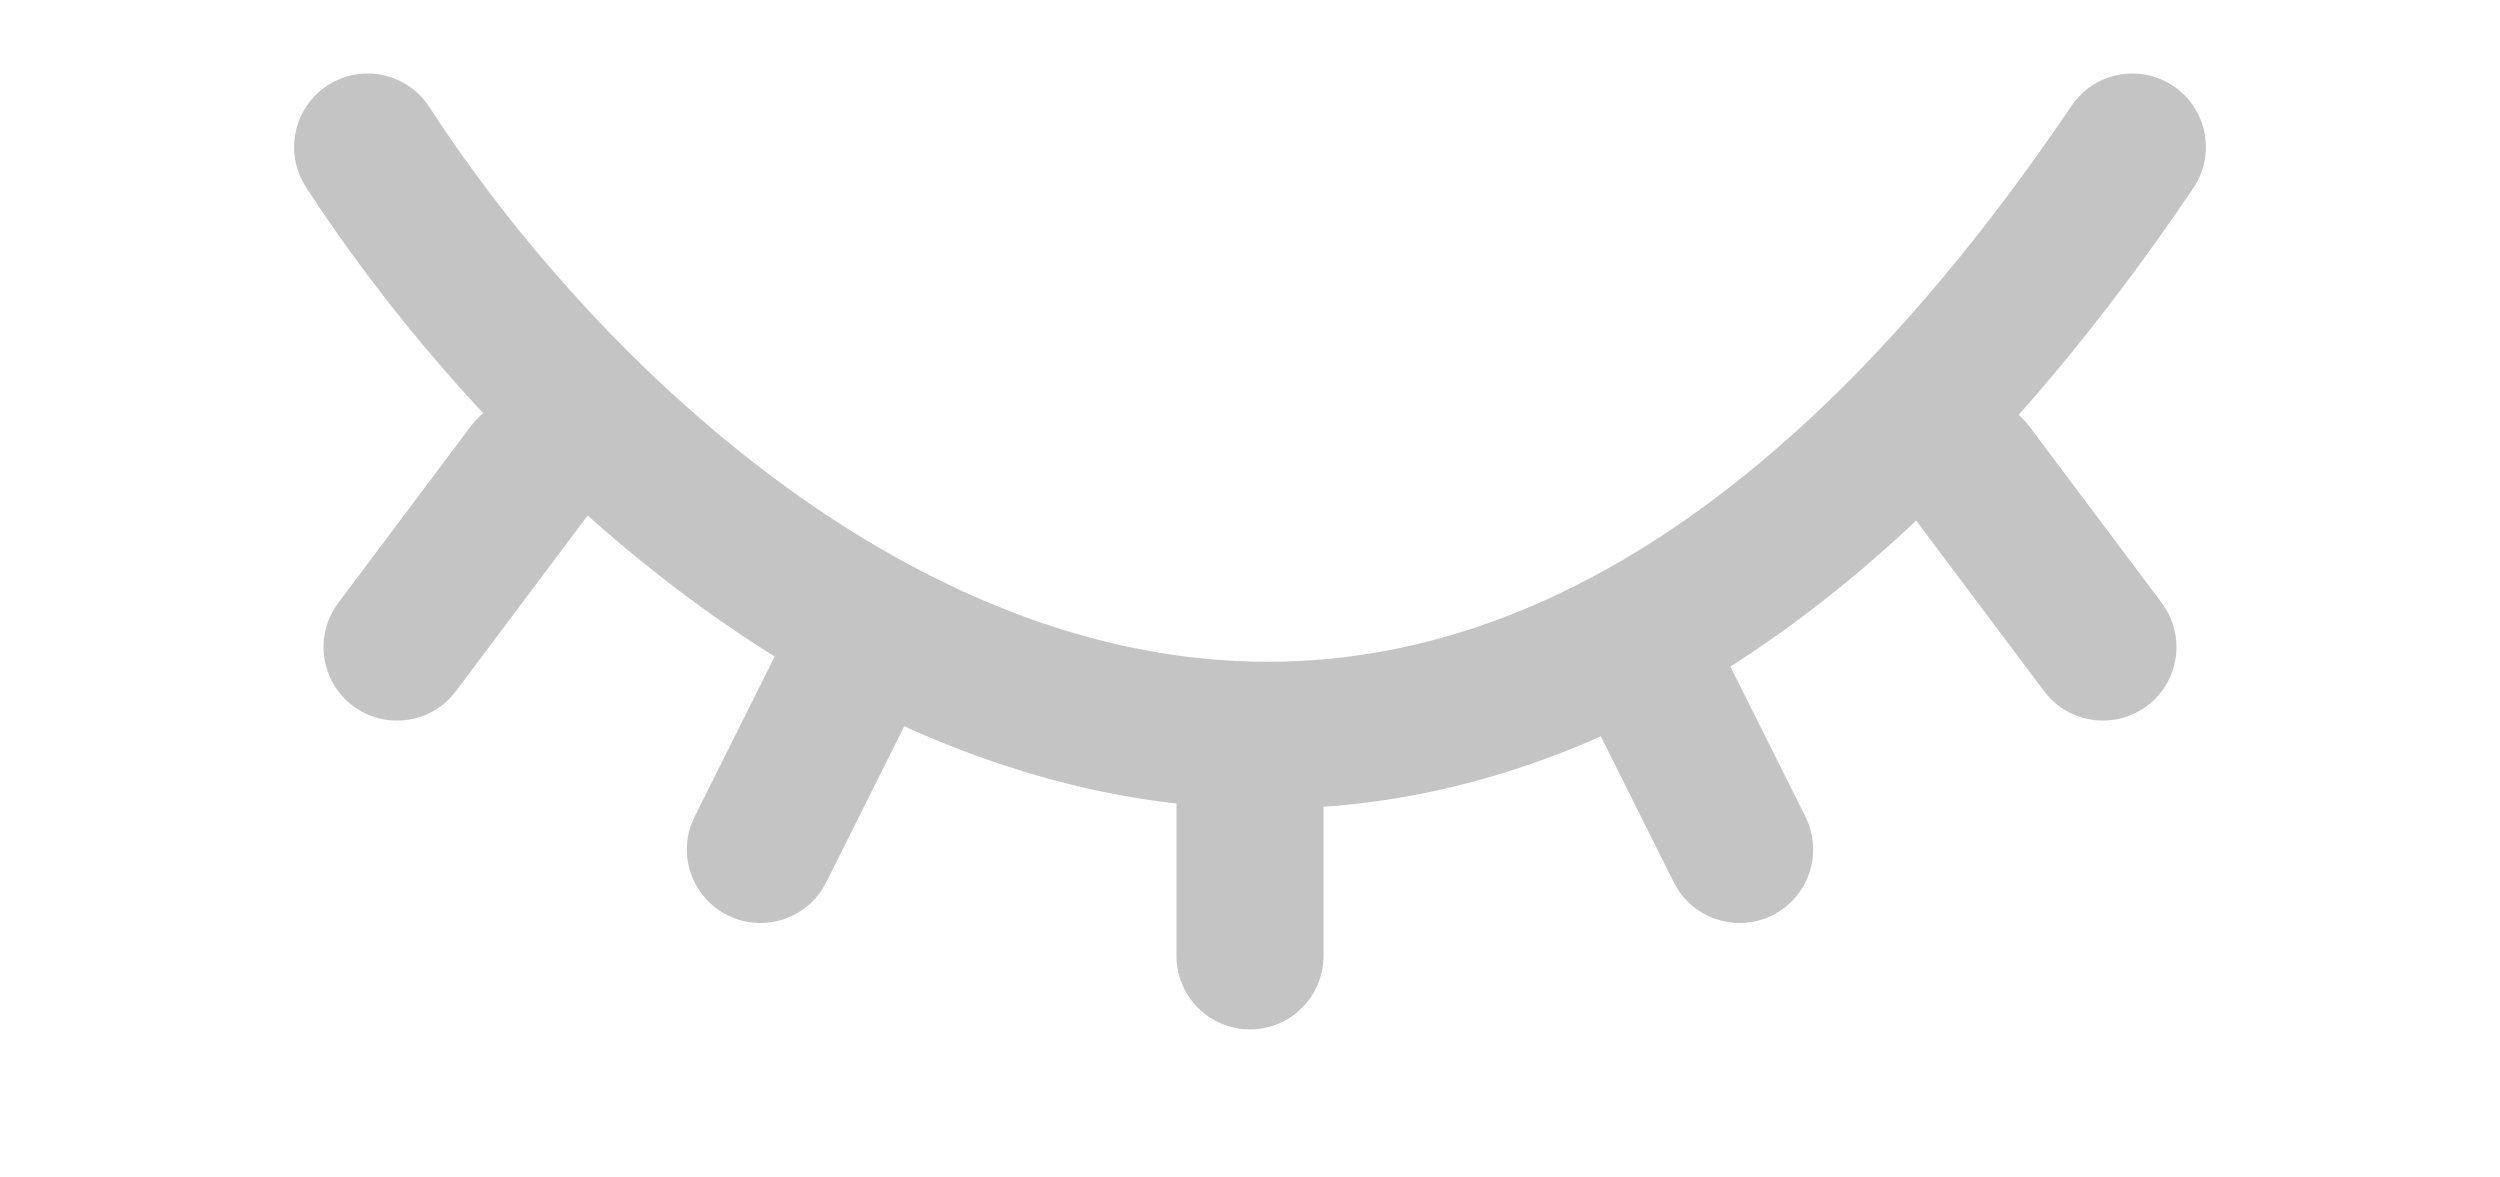
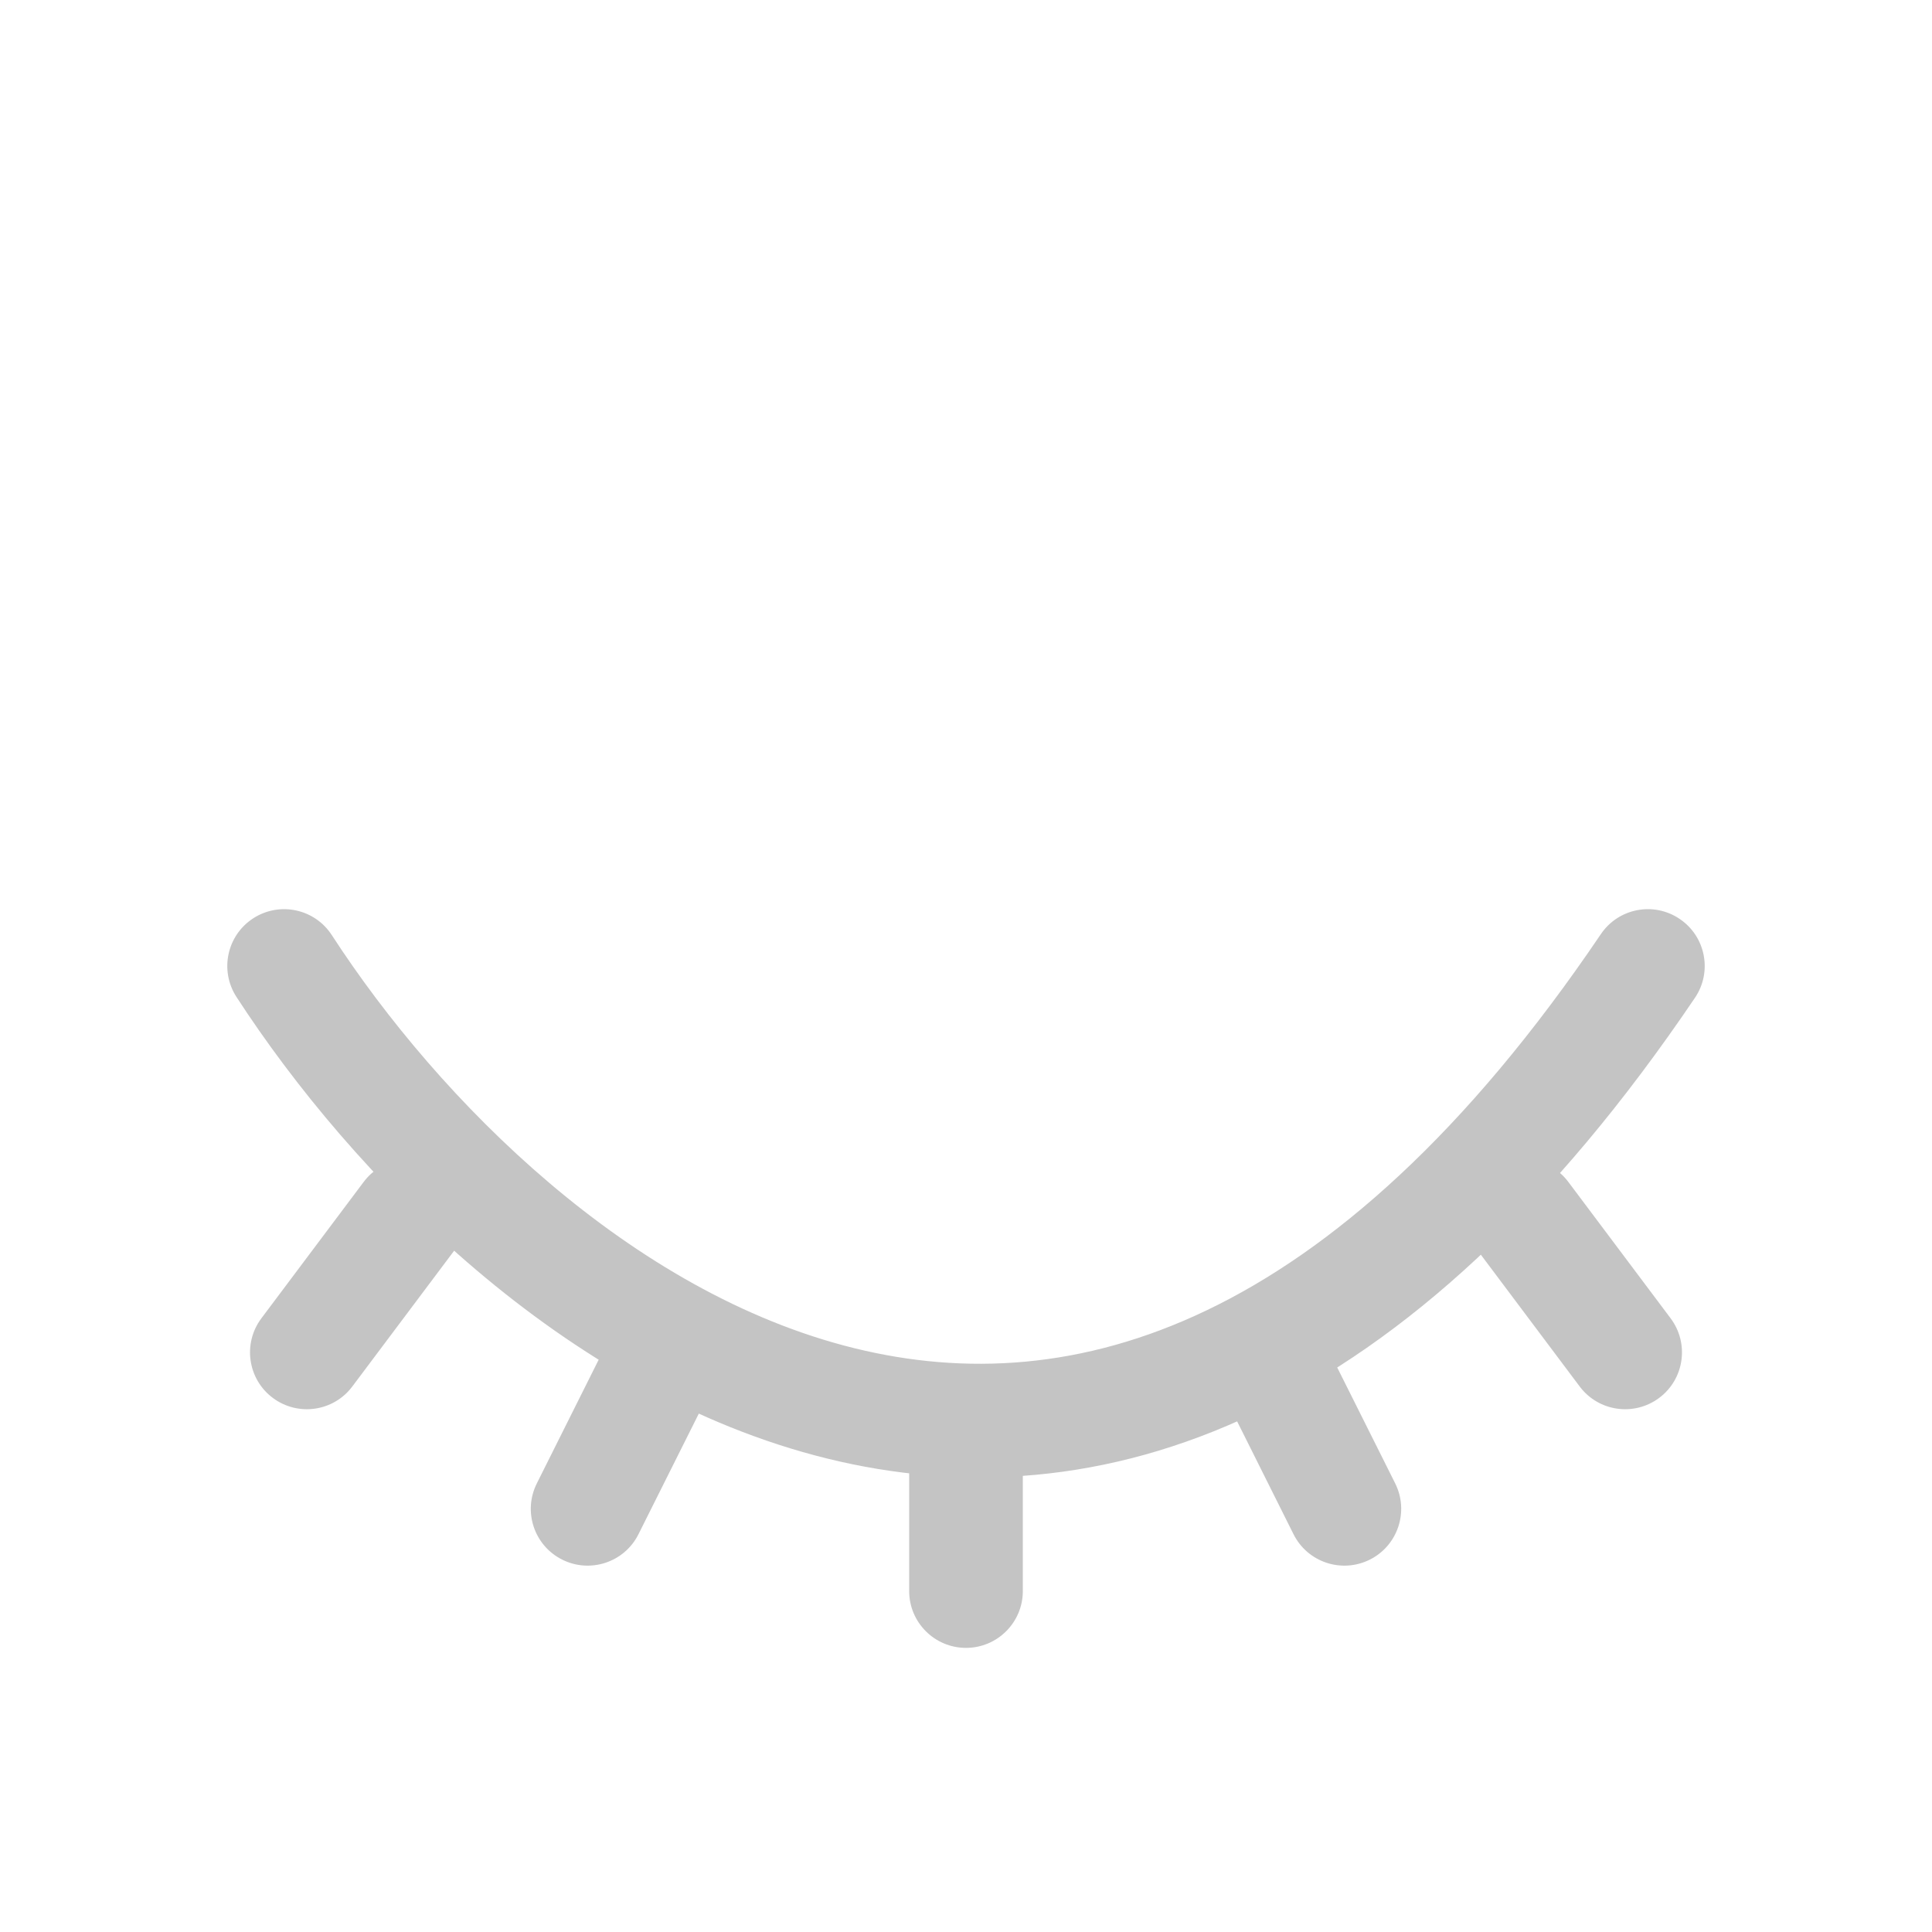
- <svg xmlns="http://www.w3.org/2000/svg" width="34" height="16" viewBox="0 0 34 16" fill="none">
-   <path d="M29.828 2.56C30.138 2.103 30.018 1.481 29.56 1.172C29.103 0.862 28.481 0.982 28.172 1.44L29.828 2.56ZM5.839 1.456C5.538 0.992 4.919 0.861 4.456 1.161C3.992 1.462 3.861 2.081 4.161 2.544L5.839 1.456ZM8 7C8.331 6.558 8.242 5.931 7.8 5.6C7.358 5.269 6.731 5.358 6.4 5.8L8 7ZM4.6 8.2C4.269 8.642 4.358 9.269 4.8 9.6C5.242 9.931 5.869 9.842 6.2 9.4L4.6 8.2ZM12.342 9.789C12.589 9.295 12.388 8.694 11.894 8.447C11.4 8.2 10.8 8.4 10.553 8.894L12.342 9.789ZM9.447 11.106C9.2 11.6 9.4 12.2 9.894 12.447C10.388 12.694 10.989 12.494 11.236 12L9.447 11.106ZM22.764 12C23.011 12.494 23.612 12.694 24.106 12.447C24.6 12.2 24.8 11.599 24.553 11.105L22.764 12ZM23.447 8.894C23.2 8.4 22.6 8.2 22.106 8.447C21.612 8.694 21.412 9.295 21.659 9.789L23.447 8.894ZM27.8 9.4C28.131 9.842 28.758 9.931 29.2 9.6C29.642 9.269 29.731 8.642 29.4 8.2L27.8 9.4ZM27.6 5.8C27.269 5.358 26.642 5.269 26.2 5.6C25.758 5.931 25.669 6.558 26 7L27.6 5.8ZM18 10V9H16V10H18ZM16 13C16 13.552 16.448 14 17 14C17.552 14 18 13.552 18 13H16ZM28.172 1.44C25.79 4.963 23.434 7.007 21.236 8.059C19.055 9.104 16.968 9.203 15.035 8.726C11.102 7.757 7.733 4.374 5.839 1.456L4.161 2.544C6.185 5.663 9.919 9.525 14.557 10.668C16.91 11.248 19.475 11.12 22.1 9.863C24.709 8.614 27.312 6.281 29.828 2.56L28.172 1.44ZM6.4 5.8L4.6 8.2L6.2 9.4L8 7L6.4 5.8ZM10.553 8.894L9.447 11.106L11.236 12L12.342 9.789L10.553 8.894ZM24.553 11.105L23.447 8.894L21.659 9.789L22.764 12L24.553 11.105ZM29.4 8.2L27.6 5.8L26 7L27.8 9.4L29.4 8.2ZM16 10V13H18V10H16Z" fill="#C4C4C4" />
+ <svg xmlns="http://www.w3.org/2000/svg" width="34" height="34" viewBox="0 0 34 34" fill="none">
+   <path d="M29.828 17.56C30.138 17.103 30.018 16.481 29.56 16.172C29.103 15.862 28.481 15.982 28.172 16.44L29.828 17.56ZM5.839 16.456C5.538 15.992 4.919 15.861 4.456 16.161C3.992 16.462 3.861 17.081 4.161 17.544L5.839 16.456ZM8 22C8.331 21.558 8.242 20.931 7.8 20.6C7.358 20.269 6.731 20.358 6.4 20.8L8 22ZM4.6 23.2C4.269 23.642 4.358 24.269 4.8 24.6C5.242 24.931 5.869 24.842 6.2 24.4L4.6 23.2ZM12.342 24.789C12.589 24.295 12.388 23.694 11.894 23.447C11.4 23.2 10.8 23.4 10.553 23.894L12.342 24.789ZM9.447 26.106C9.2 26.6 9.4 27.2 9.894 27.447C10.388 27.694 10.989 27.494 11.236 27L9.447 26.106ZM22.764 27C23.011 27.494 23.612 27.694 24.106 27.447C24.6 27.2 24.8 26.599 24.553 26.105L22.764 27ZM23.447 23.894C23.2 23.4 22.6 23.2 22.106 23.447C21.612 23.694 21.412 24.295 21.659 24.789L23.447 23.894ZM27.8 24.4C28.131 24.842 28.758 24.931 29.2 24.6C29.642 24.269 29.731 23.642 29.4 23.2L27.8 24.4ZM27.6 20.8C27.269 20.358 26.642 20.269 26.2 20.6C25.758 20.931 25.669 21.558 26 22L27.6 20.8ZM18 25V24H16V25H18ZM16 28C16 28.552 16.448 29 17 29C17.552 29 18 28.552 18 28H16ZM28.172 16.44C25.79 19.963 23.434 22.007 21.236 23.059C19.055 24.104 16.968 24.203 15.035 23.726C11.102 22.757 7.733 19.374 5.839 16.456L4.161 17.544C6.185 20.663 9.919 24.525 14.557 25.668C16.91 26.248 19.475 26.12 22.1 24.863C24.709 23.614 27.312 21.282 29.828 17.56L28.172 16.44ZM6.4 20.8L4.6 23.2L6.2 24.4L8 22L6.4 20.8ZM10.553 23.894L9.447 26.106L11.236 27L12.342 24.789L10.553 23.894ZM24.553 26.105L23.447 23.894L21.659 24.789L22.764 27L24.553 26.105ZM29.4 23.2L27.6 20.8L26 22L27.8 24.4L29.4 23.2ZM16 25V28H18V25H16Z" fill="#C4C4C4" />
</svg>
